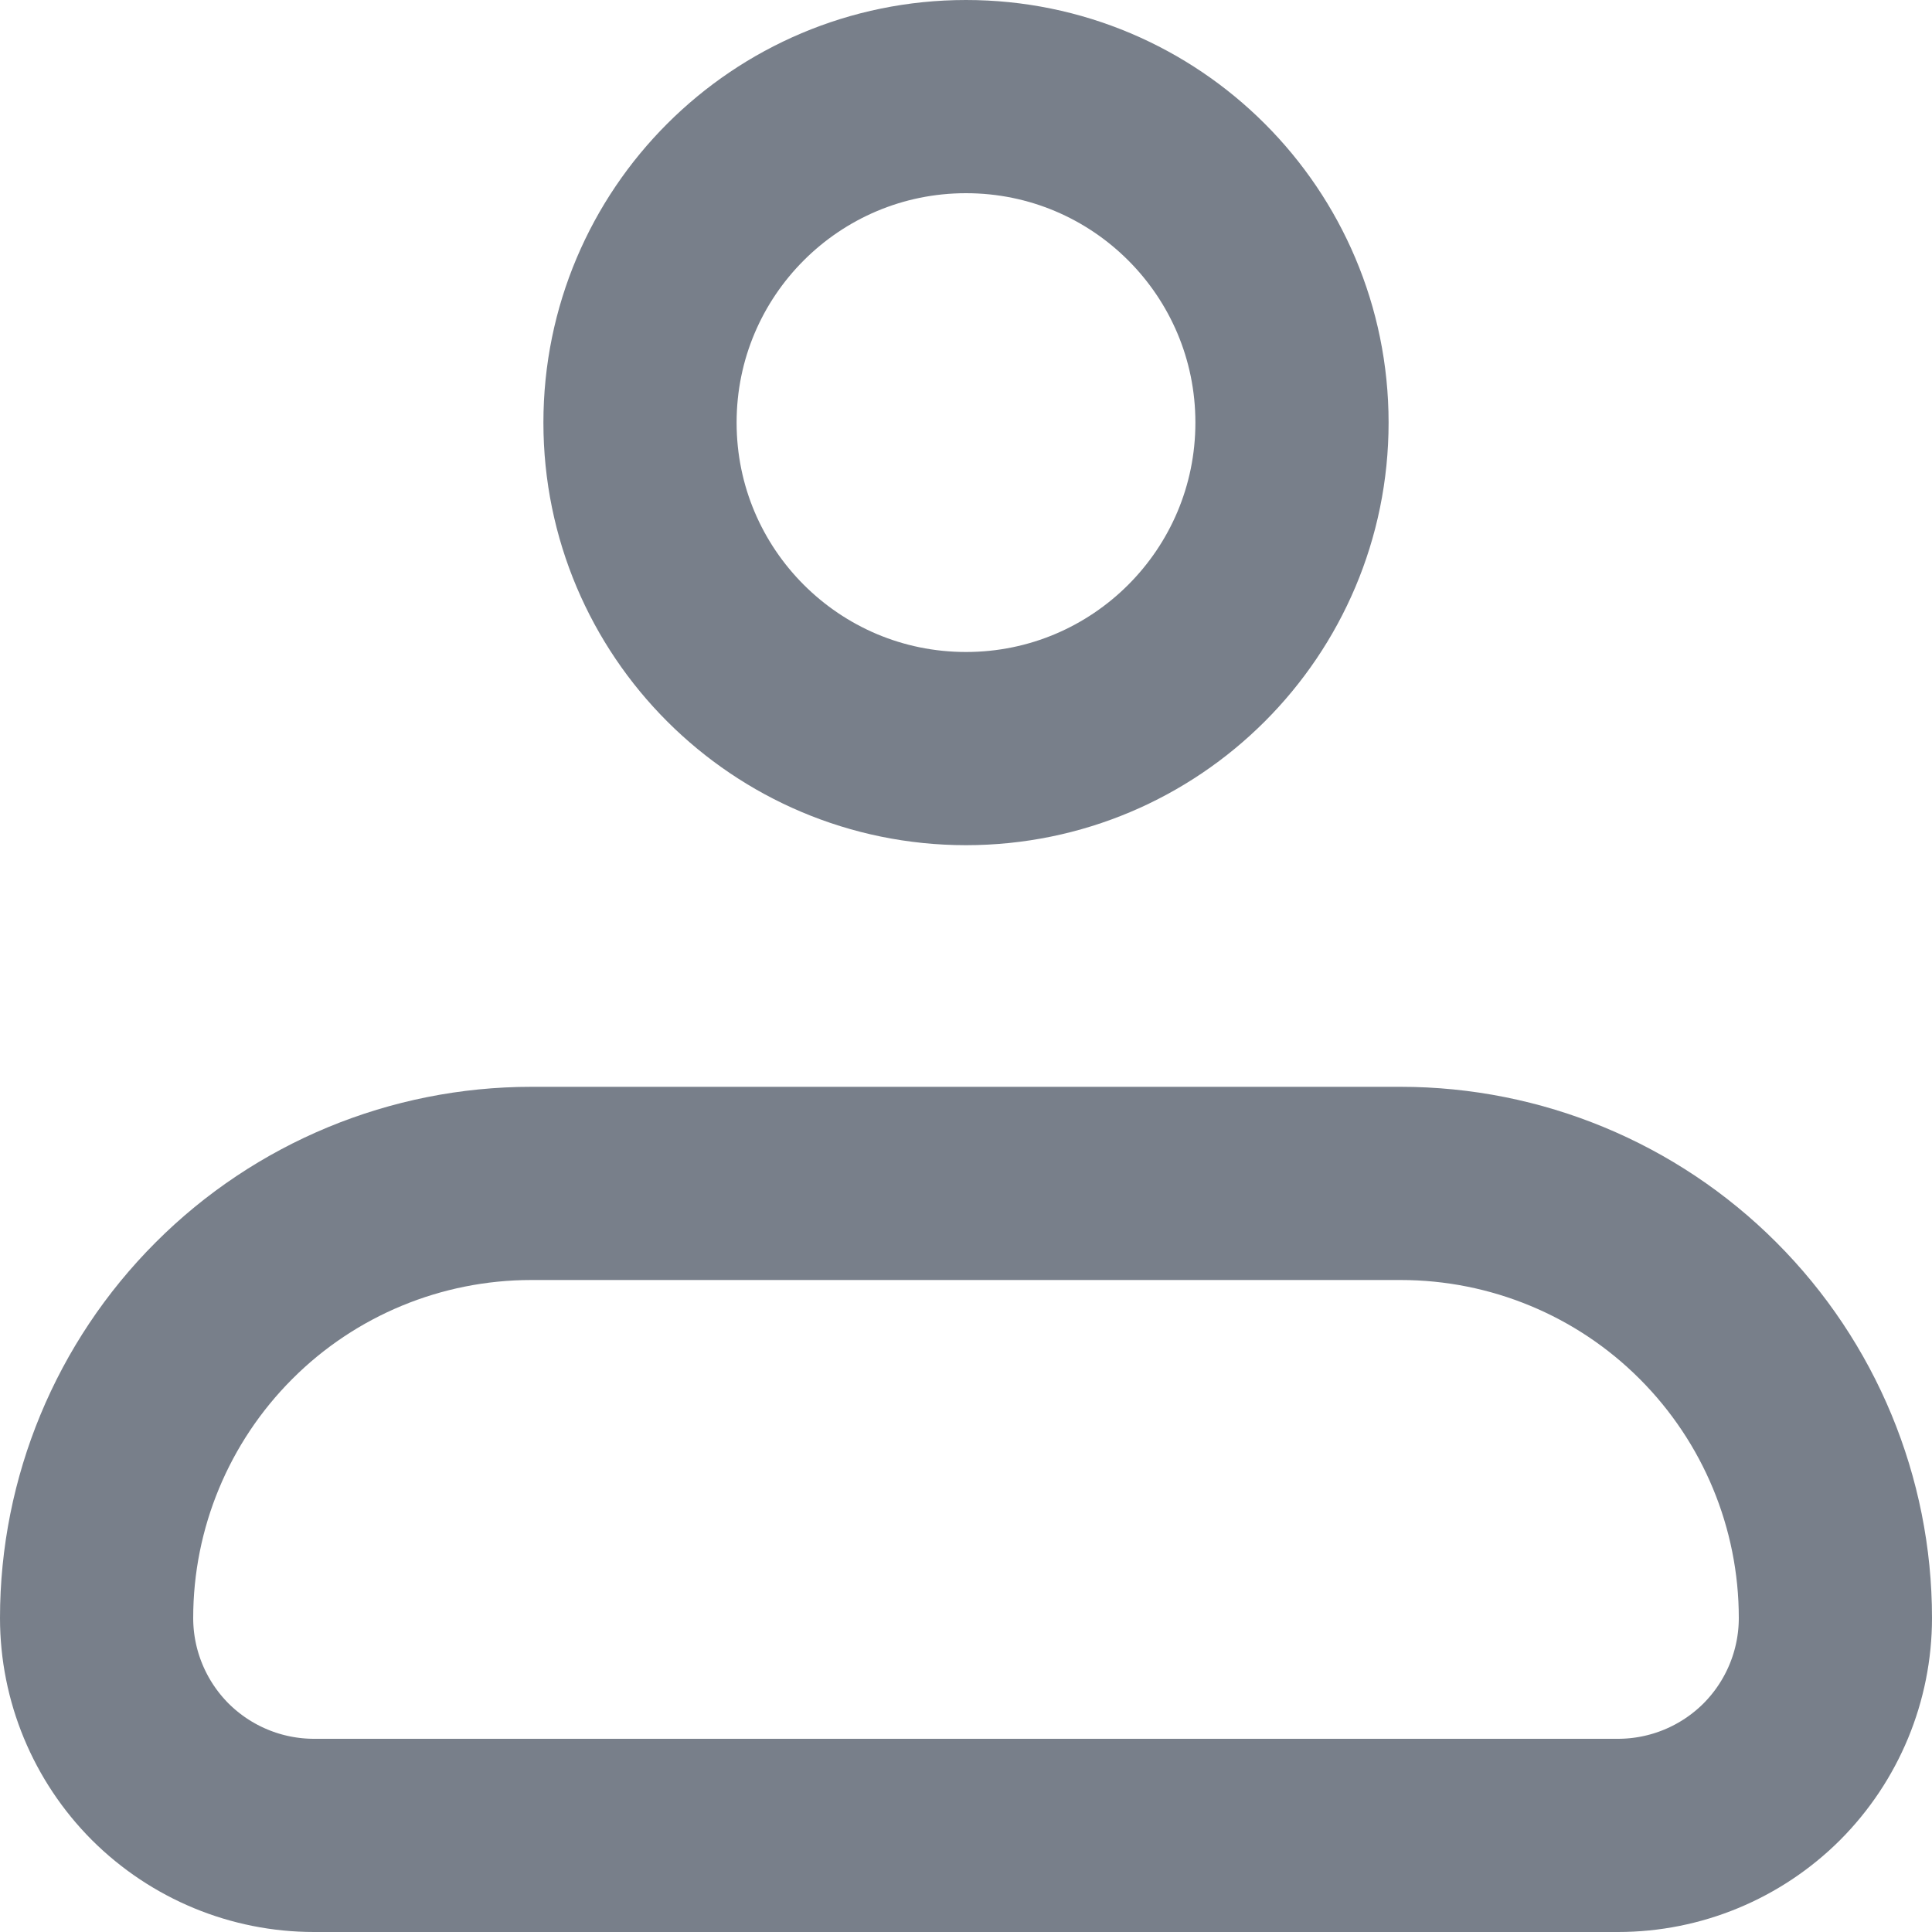
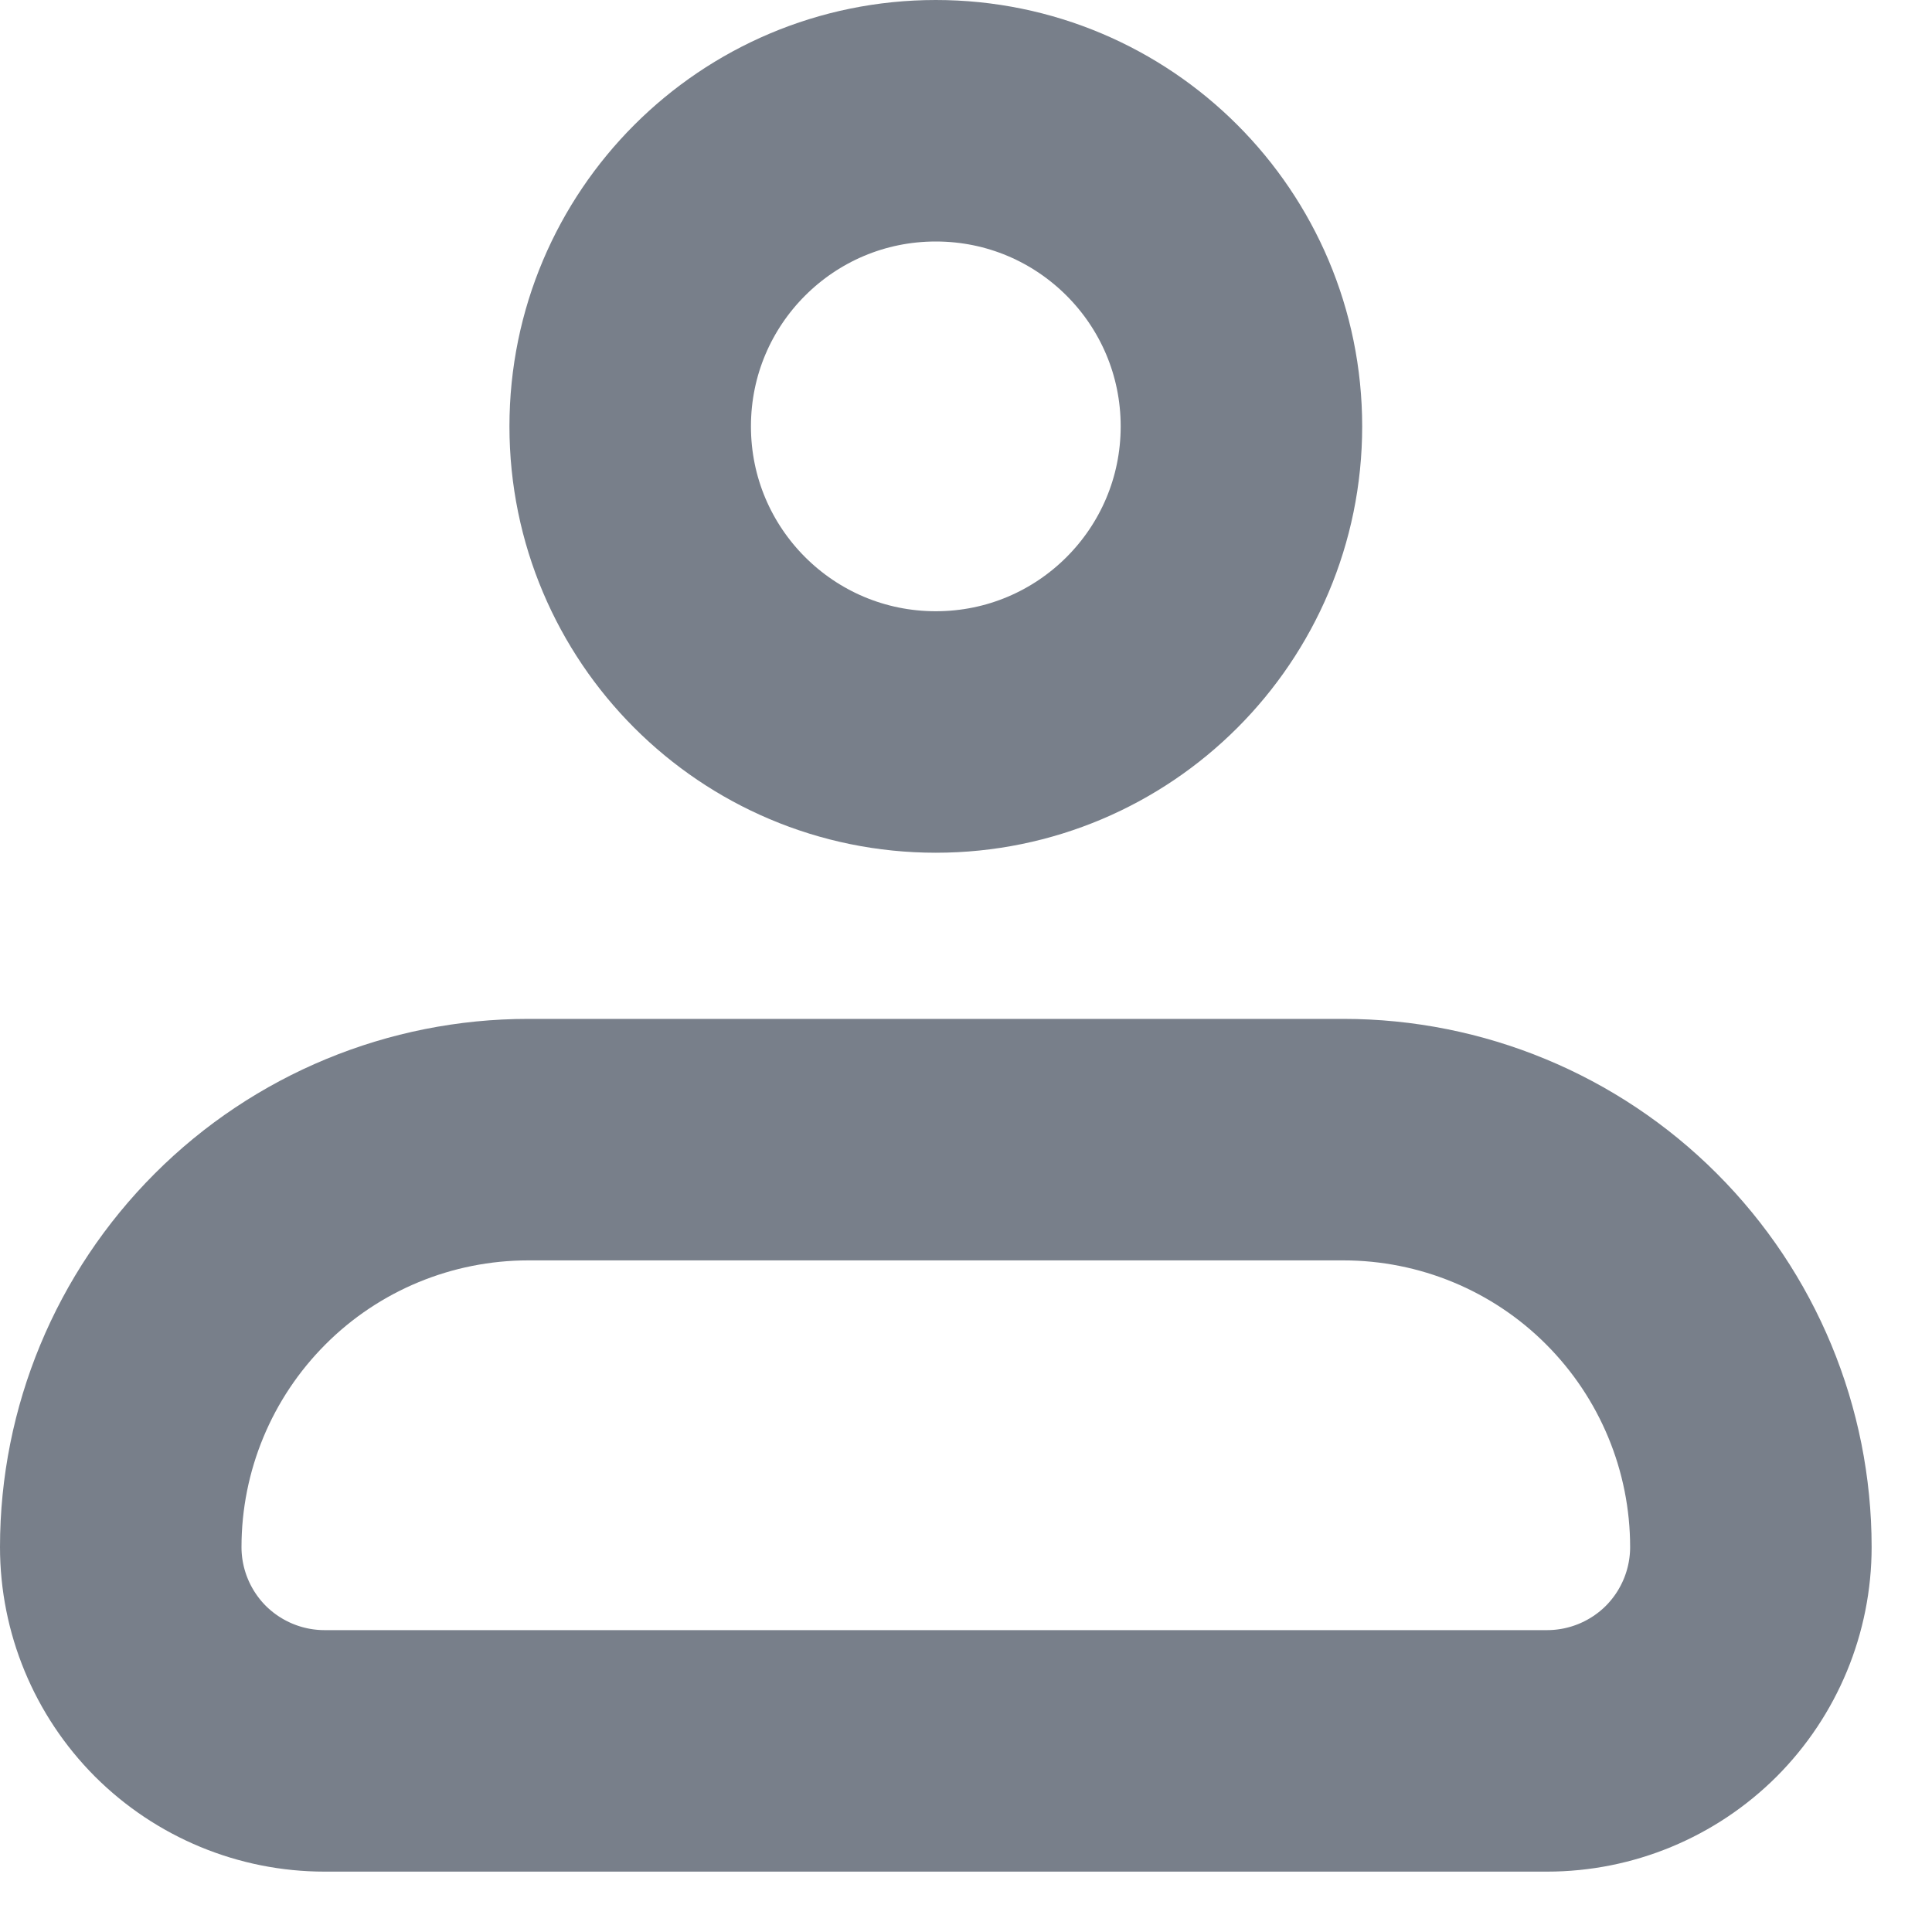
- <svg xmlns="http://www.w3.org/2000/svg" width="15" height="15" viewBox="0 0 15 15" fill="none">
-   <path d="M0.75 12.562C0.75 11.667 1.106 10.809 1.739 10.176C2.371 9.543 3.23 9.188 4.125 9.188H10.875C11.77 9.188 12.629 9.543 13.261 10.176C13.894 10.809 14.25 11.667 14.25 12.562C14.25 13.01 14.072 13.439 13.756 13.756C13.439 14.072 13.01 14.25 12.562 14.25H2.438C1.99 14.25 1.561 14.072 1.244 13.756C0.928 13.439 0.75 13.01 0.75 12.562Z" stroke="#787F8A" stroke-width="1.5" stroke-linejoin="round" />
-   <path d="M7.5 5.812C8.898 5.812 10.031 4.679 10.031 3.281C10.031 1.883 8.898 0.75 7.5 0.75C6.102 0.75 4.969 1.883 4.969 3.281C4.969 4.679 6.102 5.812 7.5 5.812Z" stroke="#787F8A" stroke-width="1.5" />
+ <svg xmlns="http://www.w3.org/2000/svg" width="16" height="16" viewBox="0 0 16 16" fill="none">
+   <path d="M1 12.812C1 11.917 1.356 11.059 1.989 10.426C2.621 9.793 3.48 9.438 4.375 9.438H11.125C12.02 9.438 12.879 9.793 13.511 10.426C14.144 11.059 14.5 11.917 14.5 12.812C14.5 13.26 14.322 13.689 14.006 14.006C13.689 14.322 13.26 14.5 12.812 14.5H2.688C2.24 14.5 1.811 14.322 1.494 14.006C1.178 13.689 1 13.26 1 12.812Z" stroke="#787F8A" stroke-width="2" stroke-linejoin="round" />
+   <path d="M7.75 6.062C9.148 6.062 10.281 4.929 10.281 3.531C10.281 2.133 9.148 1 7.75 1C6.352 1 5.219 2.133 5.219 3.531C5.219 4.929 6.352 6.062 7.75 6.062Z" stroke="#787F8A" stroke-width="2" />
</svg>
